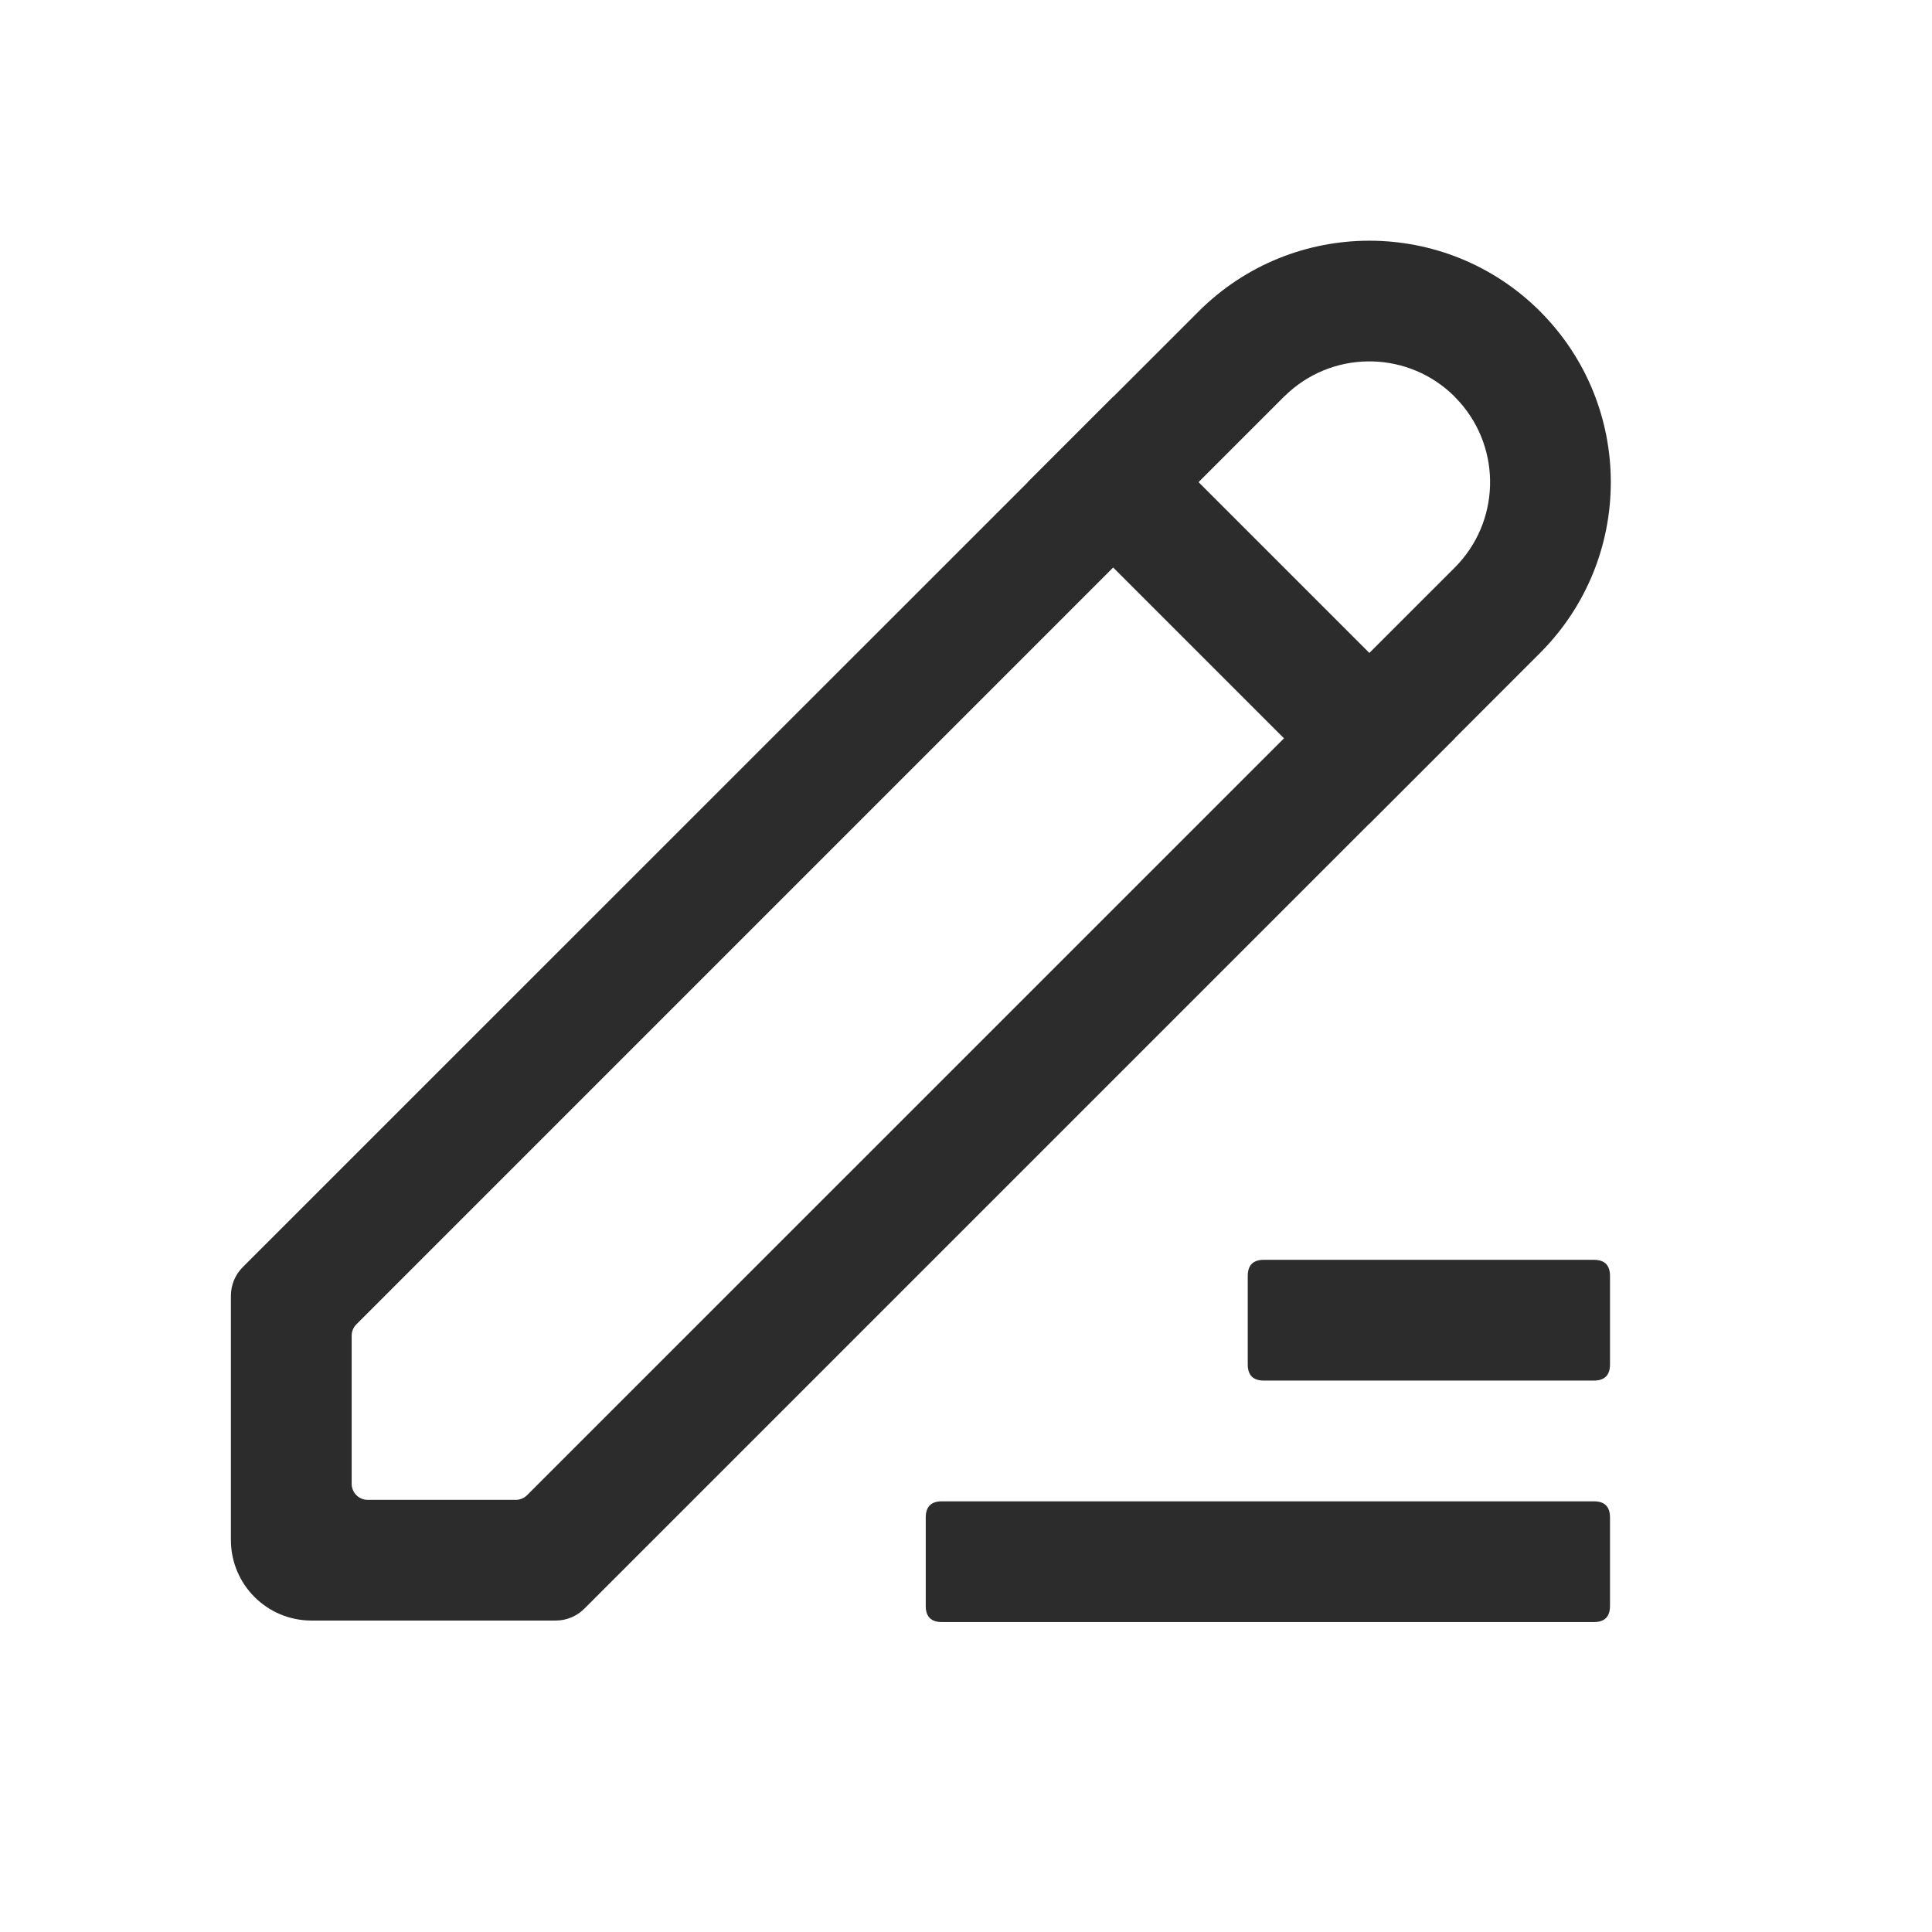
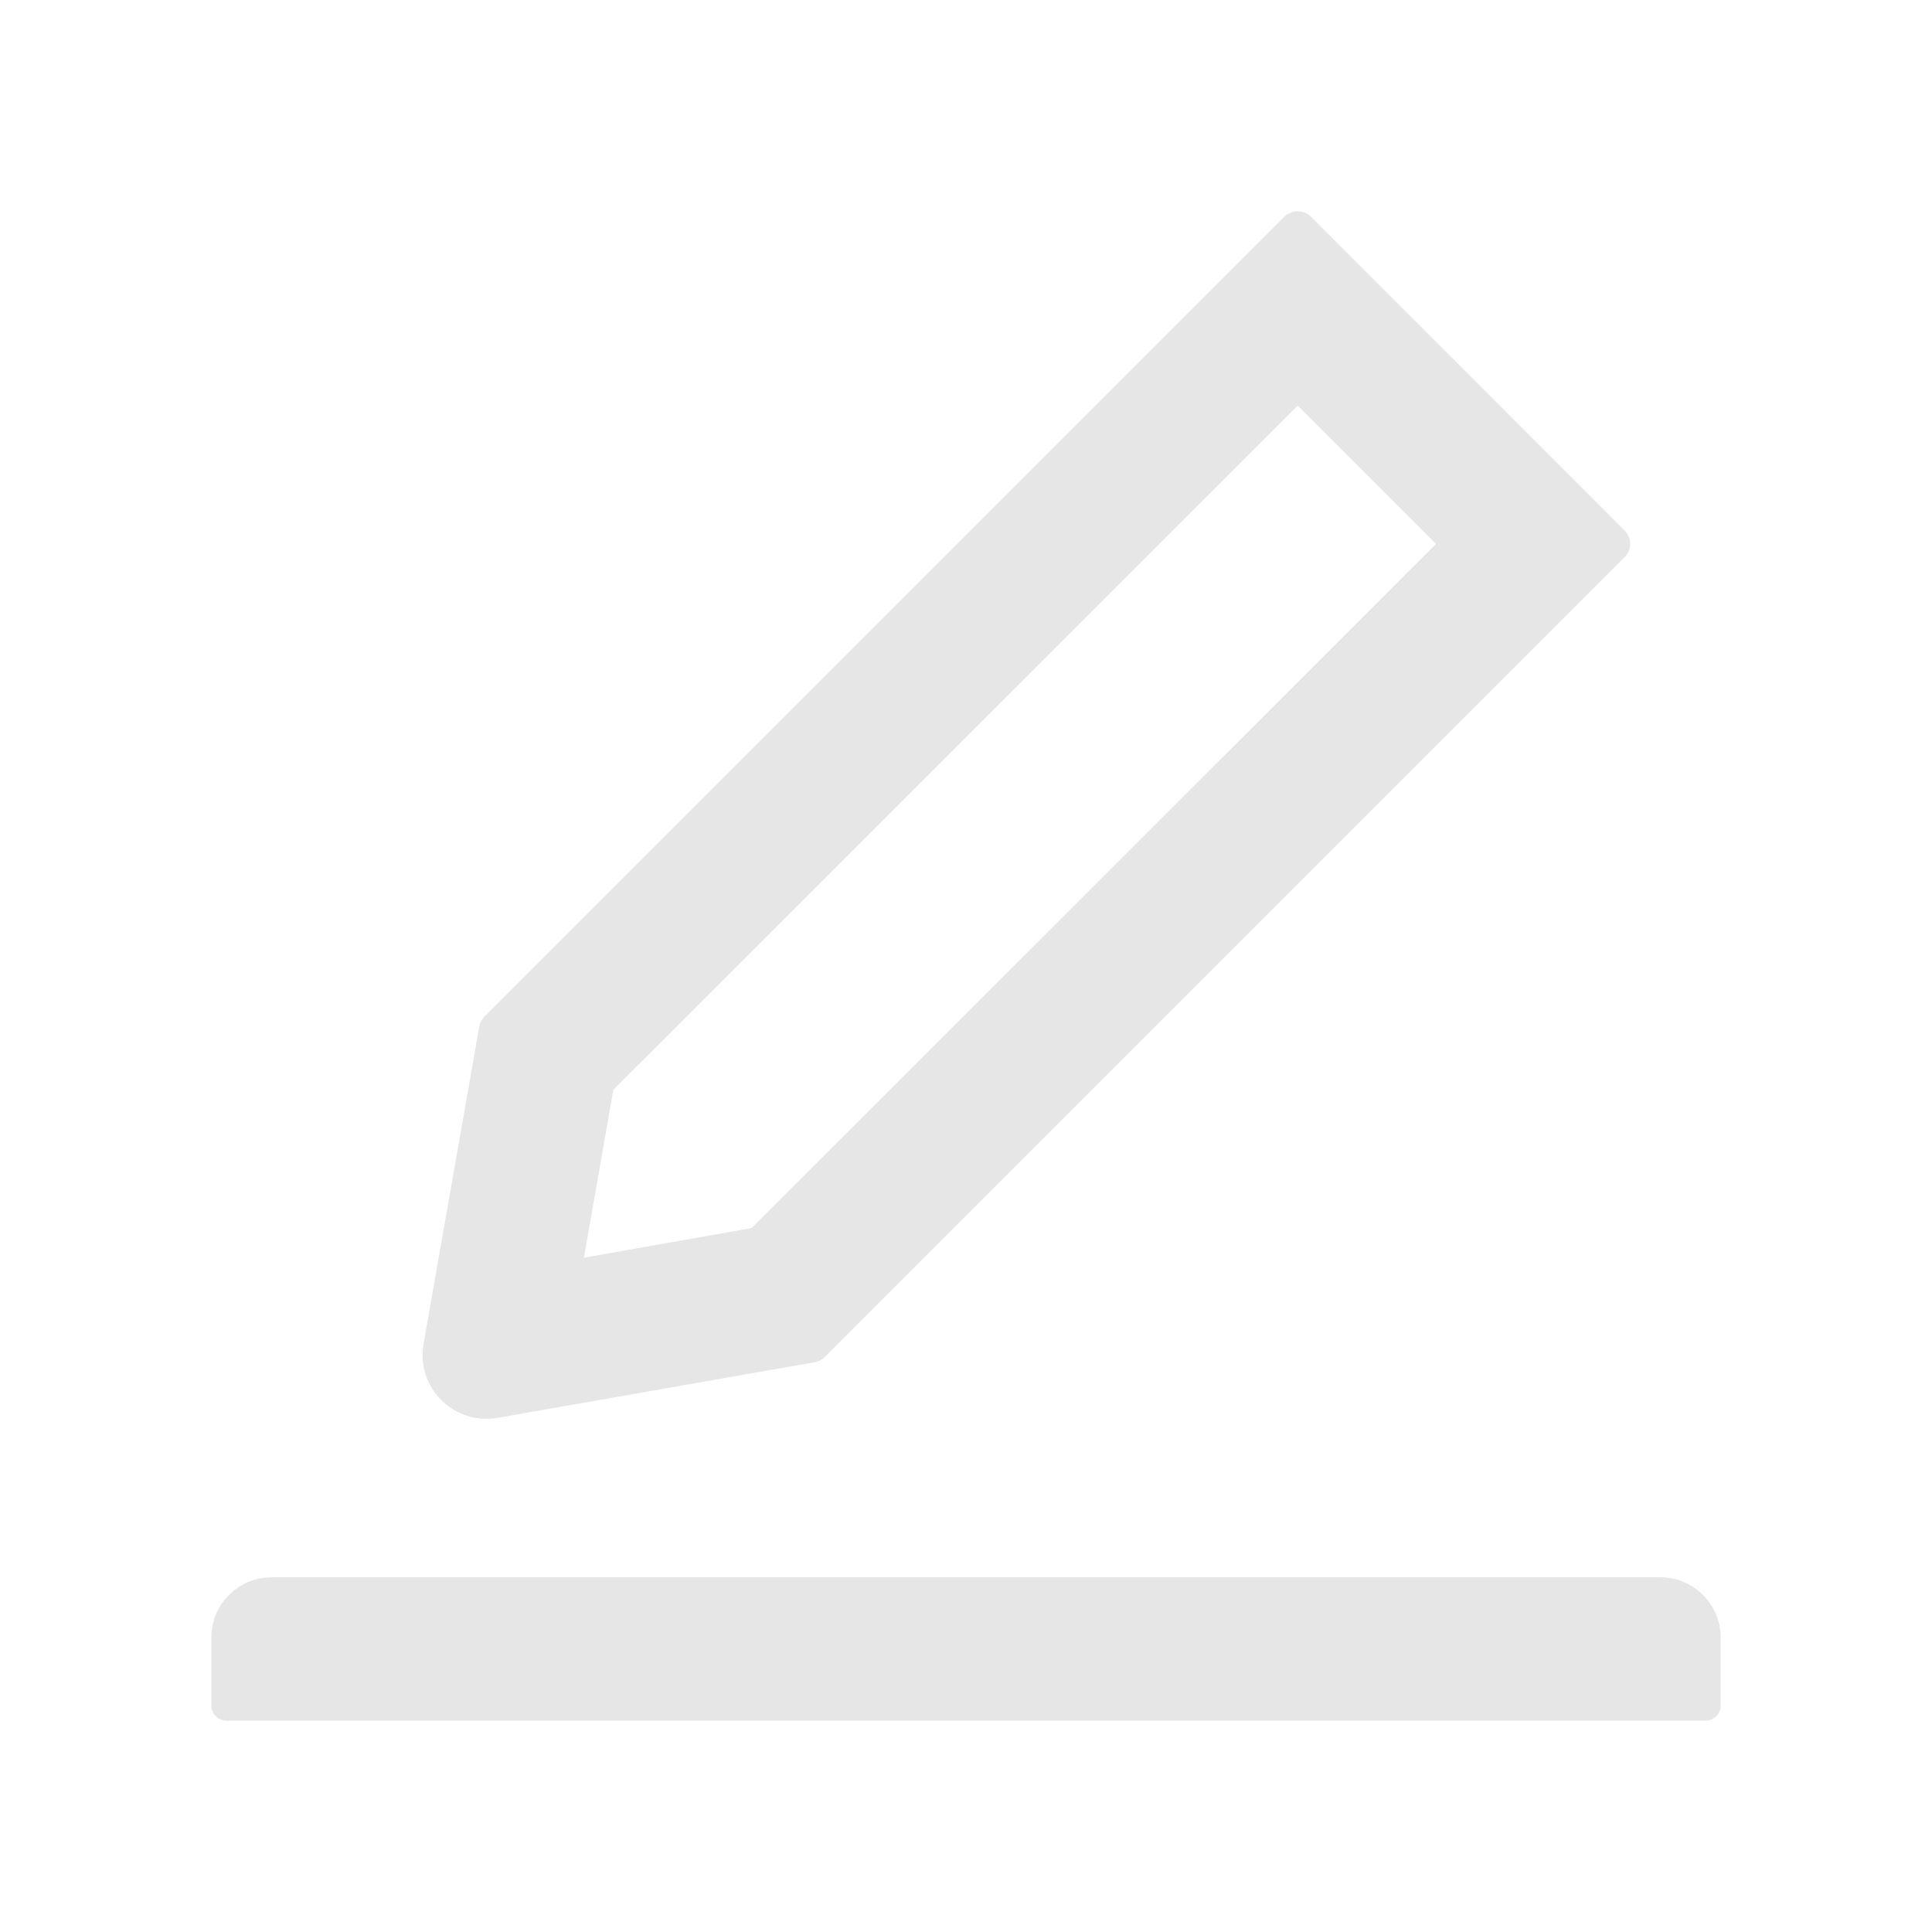
- <svg xmlns="http://www.w3.org/2000/svg" t="1660224875244" class="icon" viewBox="0 0 1024 1024" version="1.1" p-id="2669" width="16" height="16">
+ <svg xmlns="http://www.w3.org/2000/svg" t="1660575315301" class="icon" viewBox="0 0 1024 1024" version="1.1" p-id="7255" width="16" height="16">
  <defs>
    <style type="text/css">@font-face { font-family: feedback-iconfont; src: url("//at.alicdn.com/t/font_1031158_u69w8yhxdu.woff2?t=1630033759944") format("woff2"), url("//at.alicdn.com/t/font_1031158_u69w8yhxdu.woff?t=1630033759944") format("woff"), url("//at.alicdn.com/t/font_1031158_u69w8yhxdu.ttf?t=1630033759944") format("truetype"); }
</style>
  </defs>
-   <path d="M816.277 165.056a128 128 0 0 1 0 181.013L309.653 852.693a21.333 21.333 0 0 1-15.083 6.229H165.056a42.667 42.667 0 0 1-42.667-42.667v-129.493a21.333 21.333 0 0 1 6.229-15.104L635.307 165.056a128 128 0 0 1 180.992 0z m-45.227 45.227a64 64 0 0 0-87.787-2.56l-2.752 2.56L188.885 701.931a8.533 8.533 0 0 0-2.496 6.037v78.464c0 4.715 3.819 8.533 8.533 8.533h78.421a8.533 8.533 0 0 0 6.037-2.517l491.648-491.605a64 64 0 0 0 2.581-87.787l-2.56-2.731z" fill="#2c2c2c" p-id="2670" />
-   <path d="M590.016 210.304l181.013 181.013-45.248 45.248-181.013-181.013z" fill="#2c2c2c" p-id="2671" />
-   <path d="M490.667 795.733m8.533 0l345.6 0q8.533 0 8.533 8.533l0 46.933q0 8.533-8.533 8.533l-345.6 0q-8.533 0-8.533-8.533l0-46.933q0-8.533 8.533-8.533Z" fill="#2c2c2c" p-id="2672" />
-   <path d="M661.333 667.733m8.533 0l174.933 0q8.533 0 8.533 8.533l0 46.933q0 8.533-8.533 8.533l-174.933 0q-8.533 0-8.533-8.533l0-46.933q0-8.533 8.533-8.533Z" fill="#2c2c2c" p-id="2673" />
+   <path d="M257.7 752c2 0 4-0.2 6-0.5L431.9 722c2-0.4 3.9-1.3 5.3-2.8l423.9-423.9c3.9-3.9 3.9-10.2 0-14.1L694.9 114.9c-1.9-1.9-4.4-2.9-7.1-2.9s-5.2 1-7.1 2.9L256.8 538.8c-1.5 1.5-2.4 3.3-2.8 5.3l-29.5 168.2c-1.9 11.1 1.5 21.9 9.4 29.8 6.6 6.4 14.9 9.9 23.8 9.9z m67.4-174.4L687.8 215l73.3 73.3-362.7 362.6-88.9 15.7 15.6-89zM880 836H144c-17.7 0-32 14.3-32 32v36c0 4.4 3.6 8 8 8h784c4.4 0 8-3.6 8-8v-36c0-17.7-14.3-32-32-32z" p-id="7256" fill="#e6e6e6" />
</svg>
